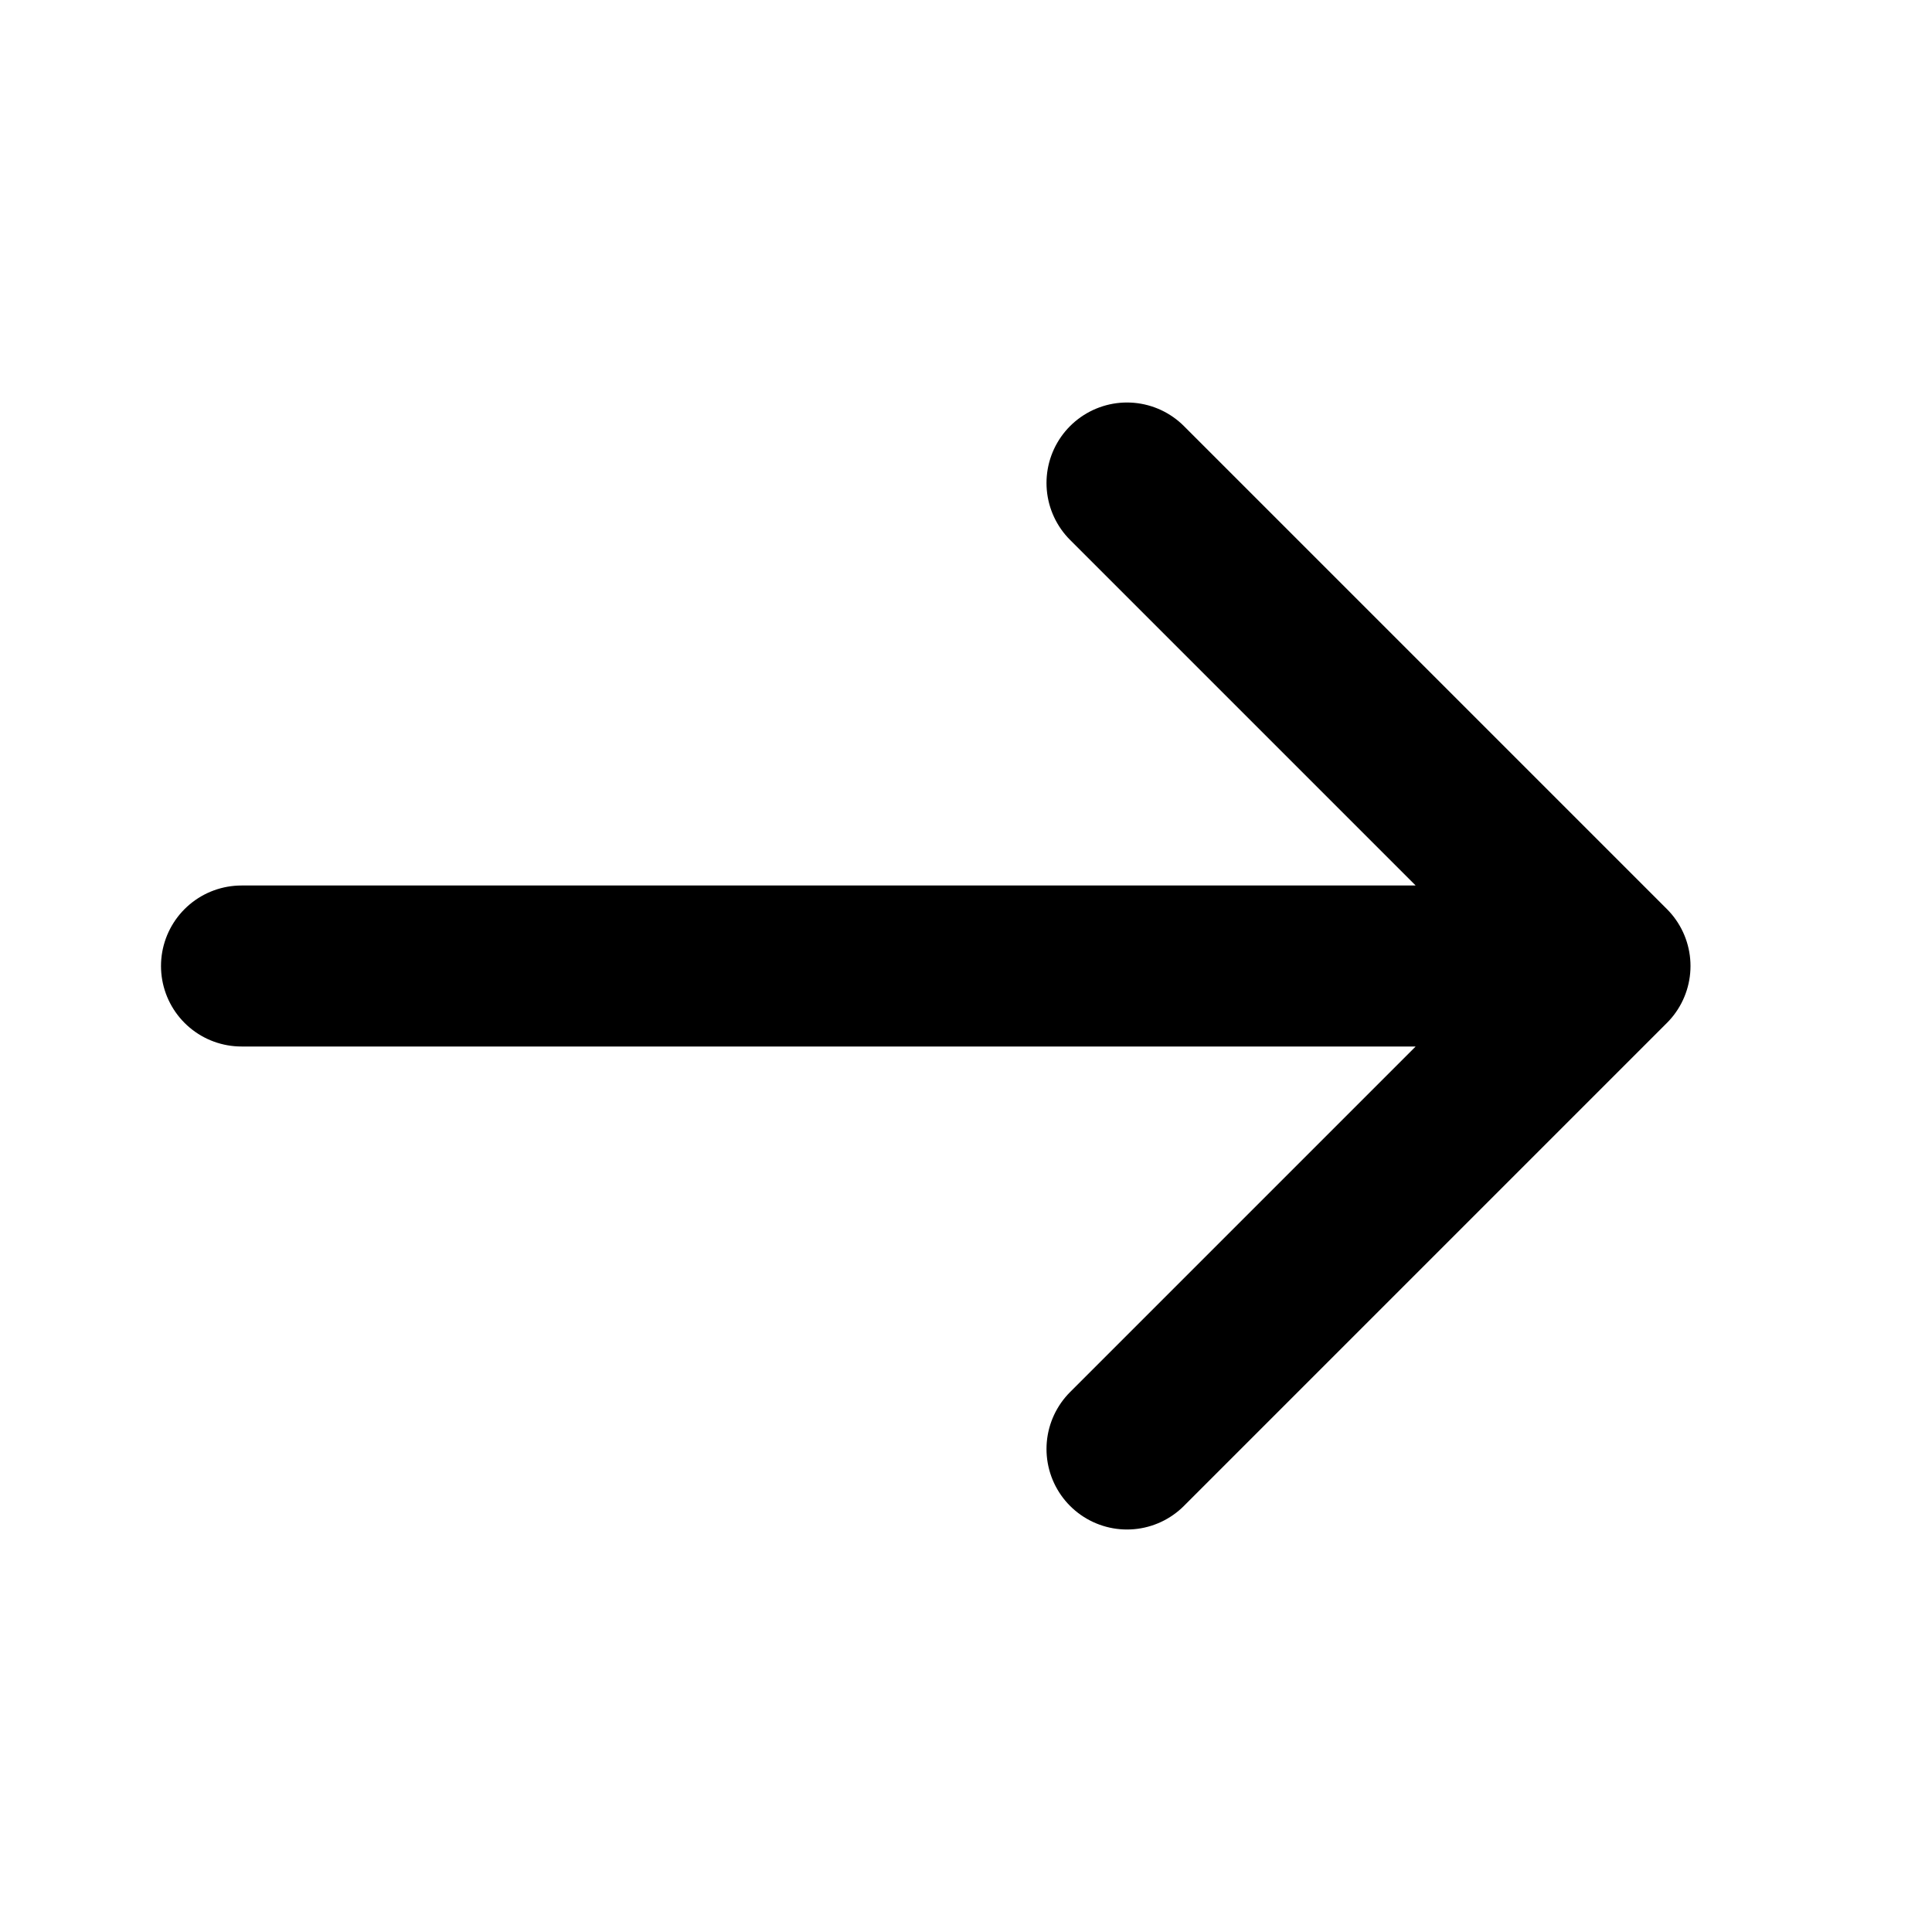
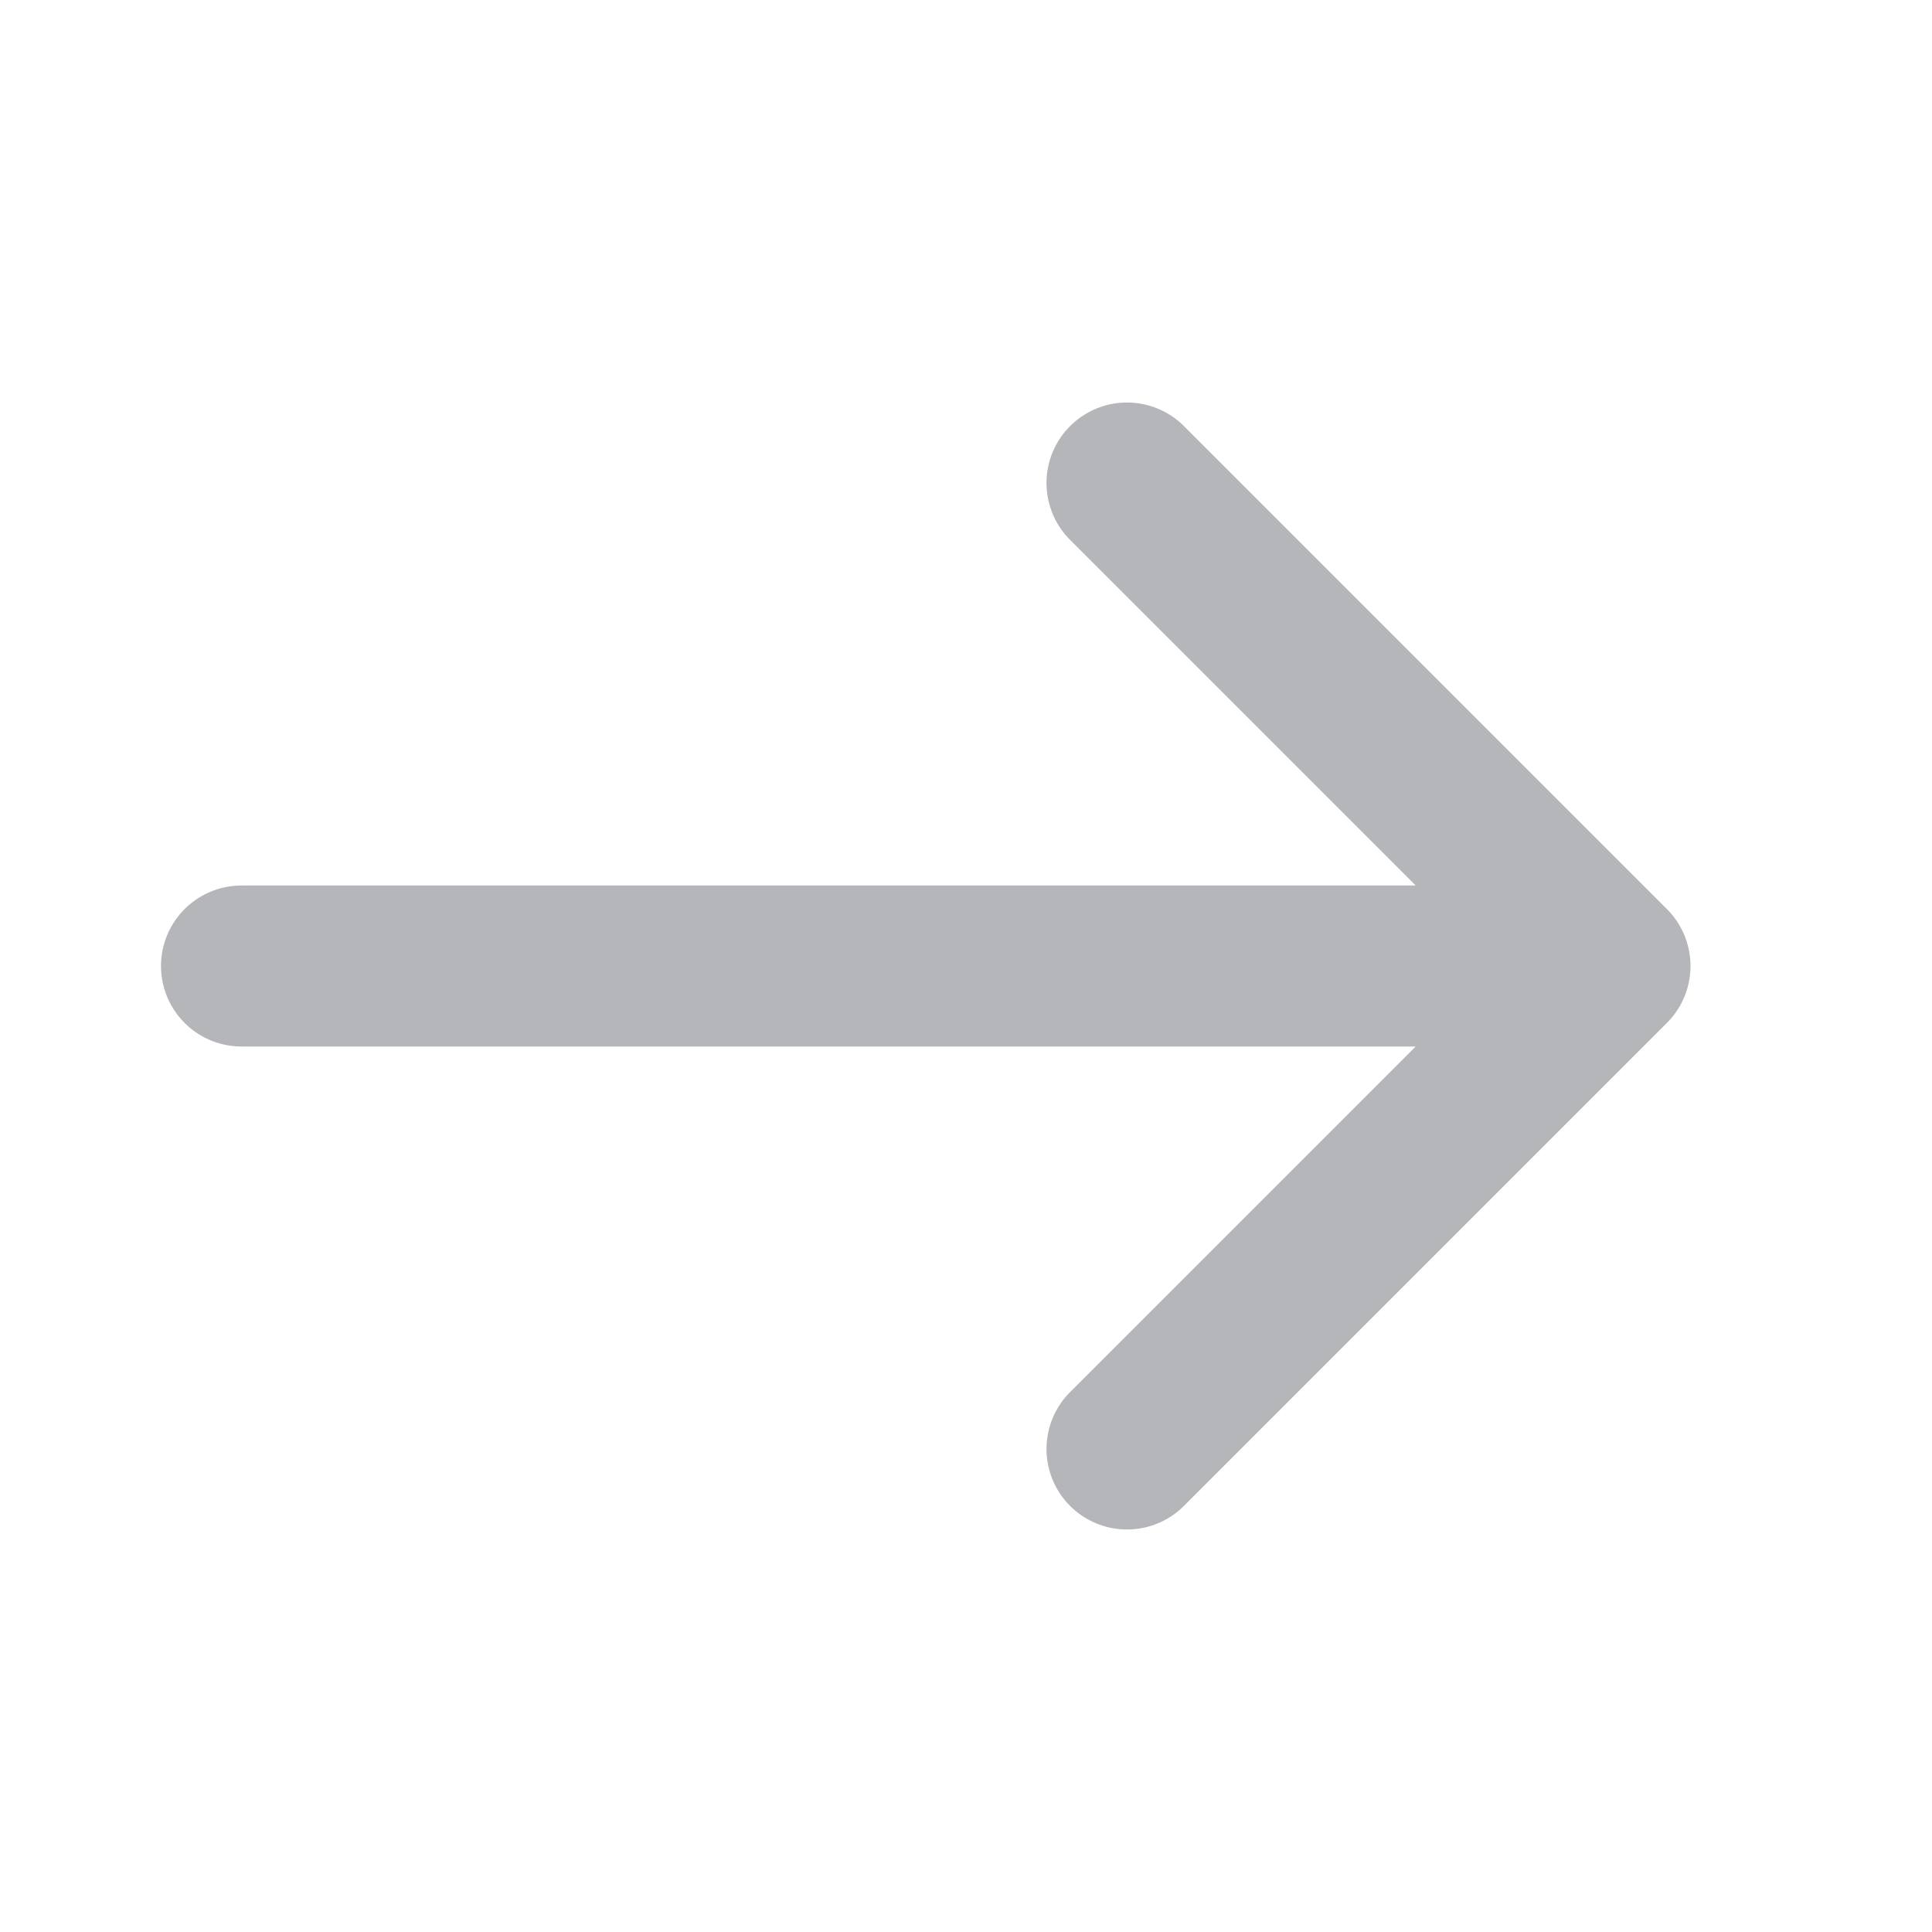
- <svg xmlns="http://www.w3.org/2000/svg" viewBox="0 0 24 24" fill="none" stroke="#000000" stroke-width="2" stroke-linecap="round" stroke-linejoin="round">
+ <svg xmlns="http://www.w3.org/2000/svg" viewBox="0 0 24 24" fill="none" stroke="#B4B6B9" stroke-width="2" stroke-linecap="round" stroke-linejoin="round">
  <path d="M3 12 H20 M14 6 L20 12 L14 18" />
</svg>
